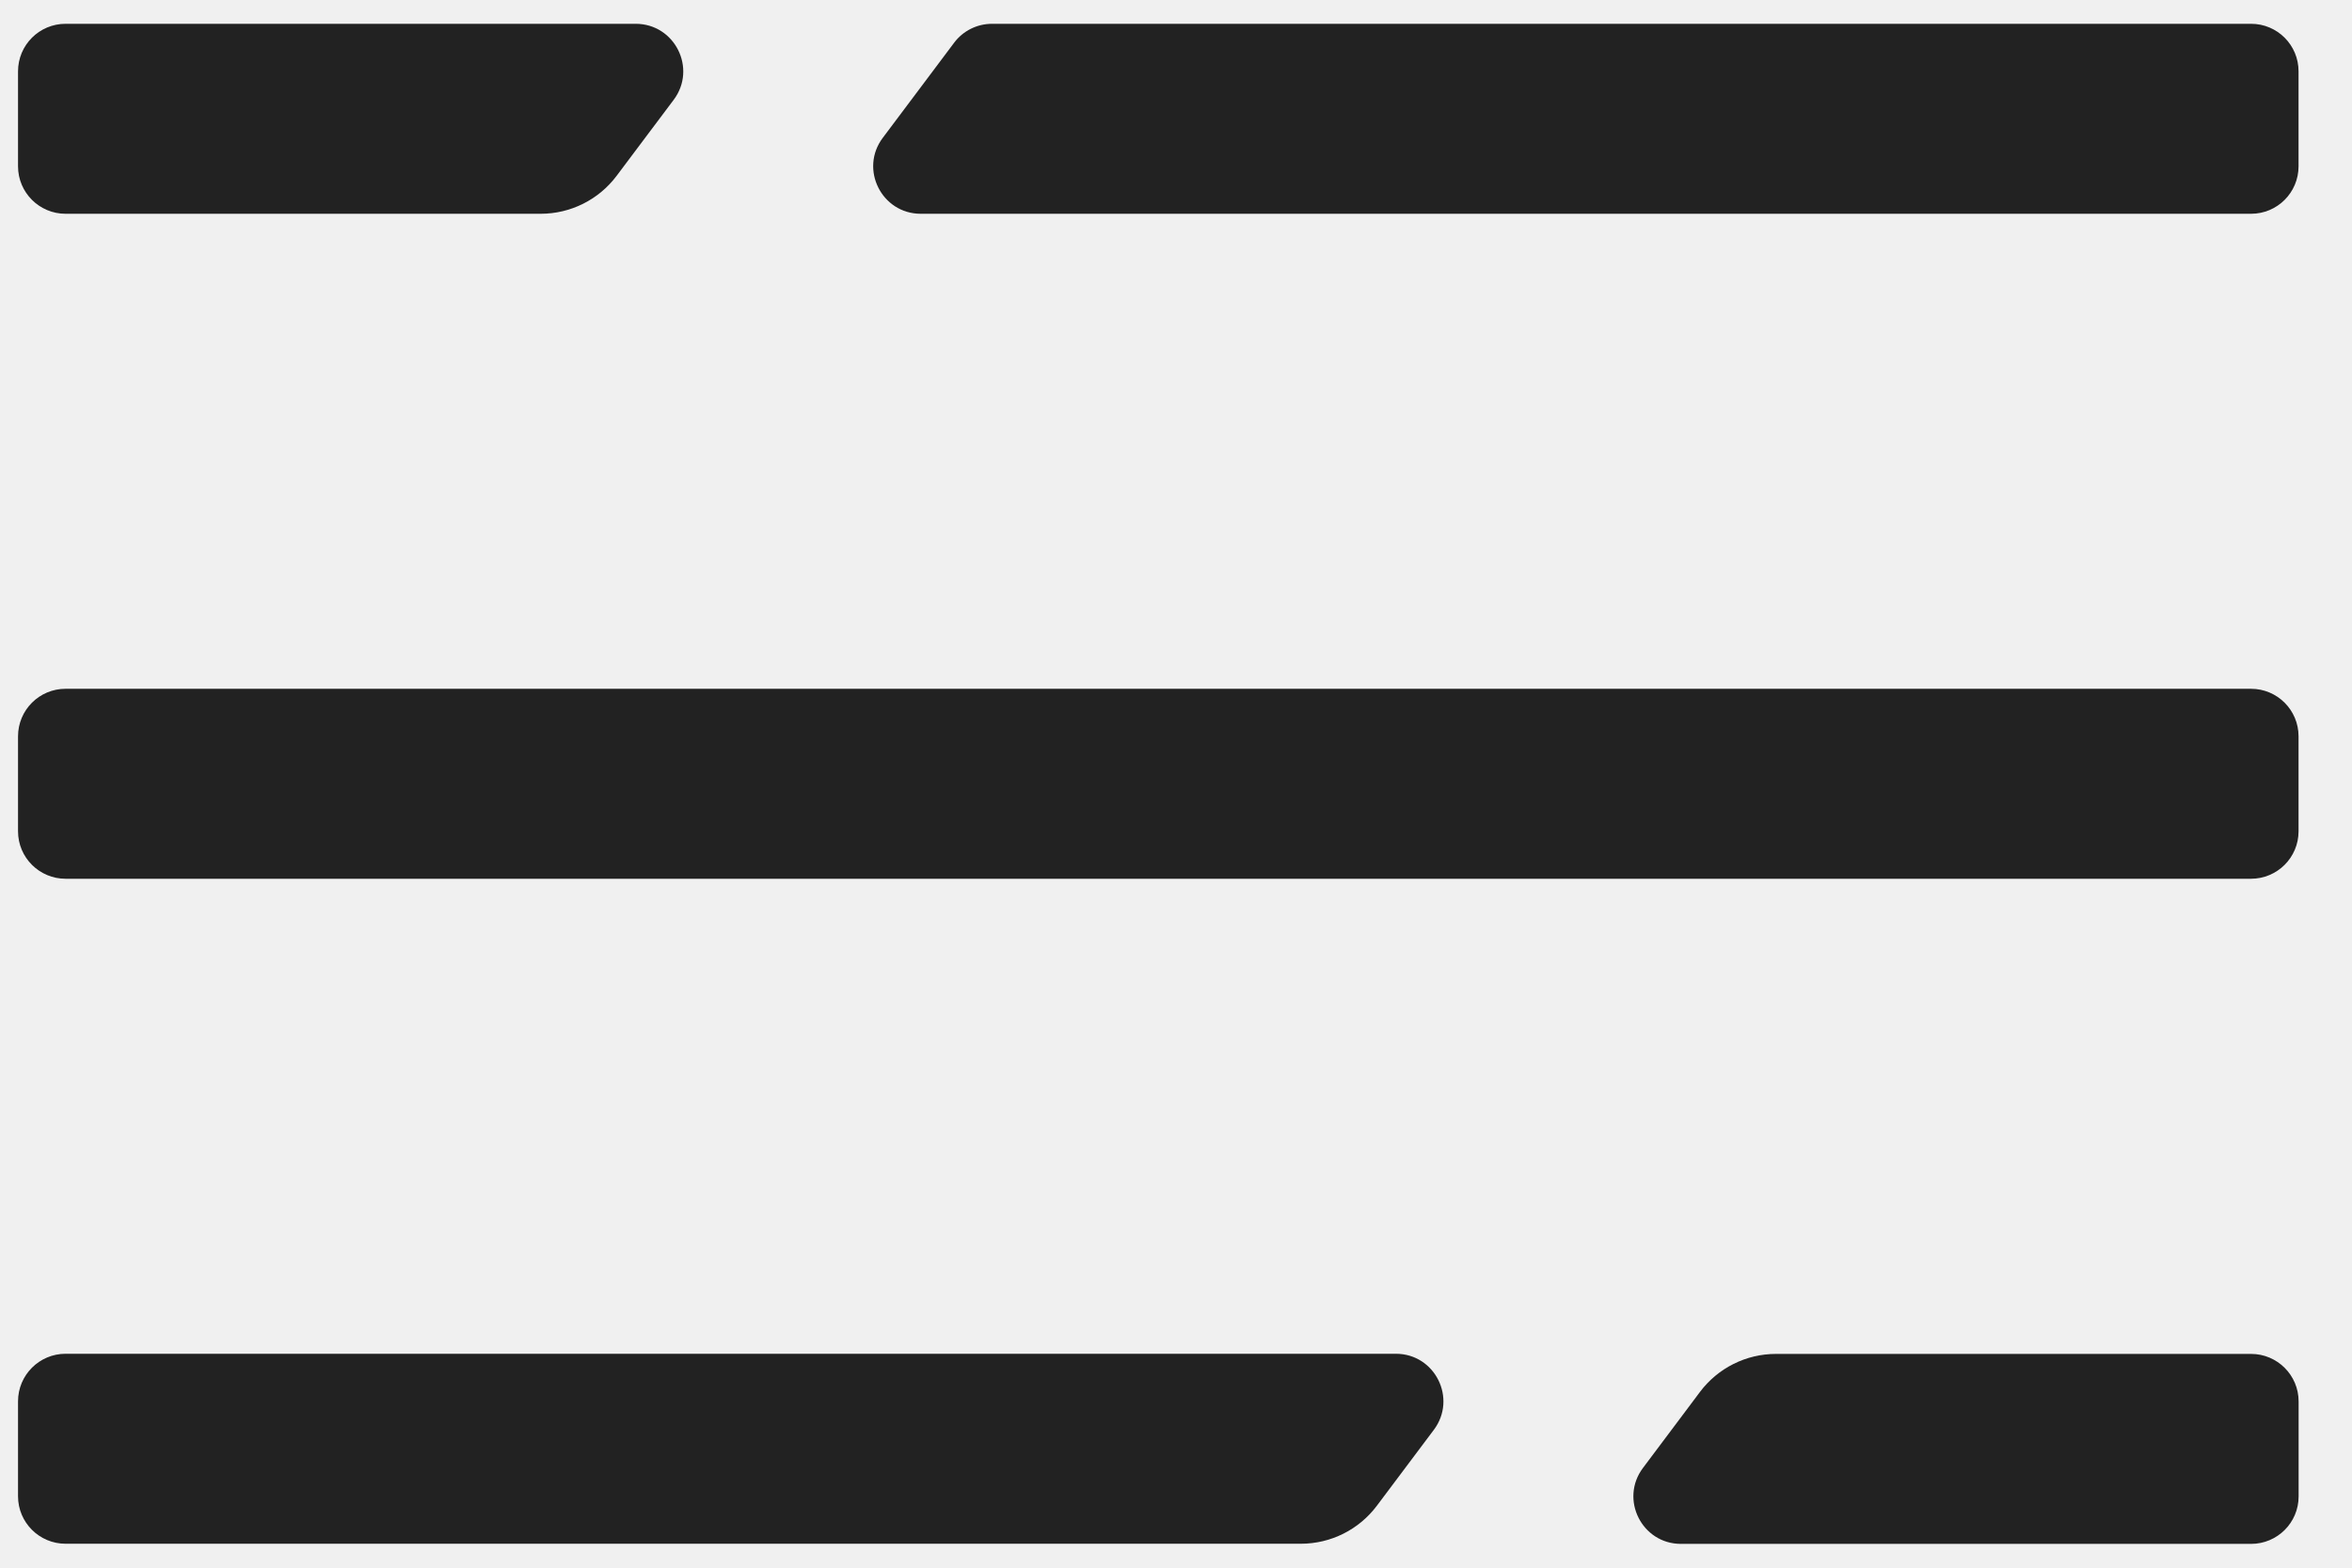
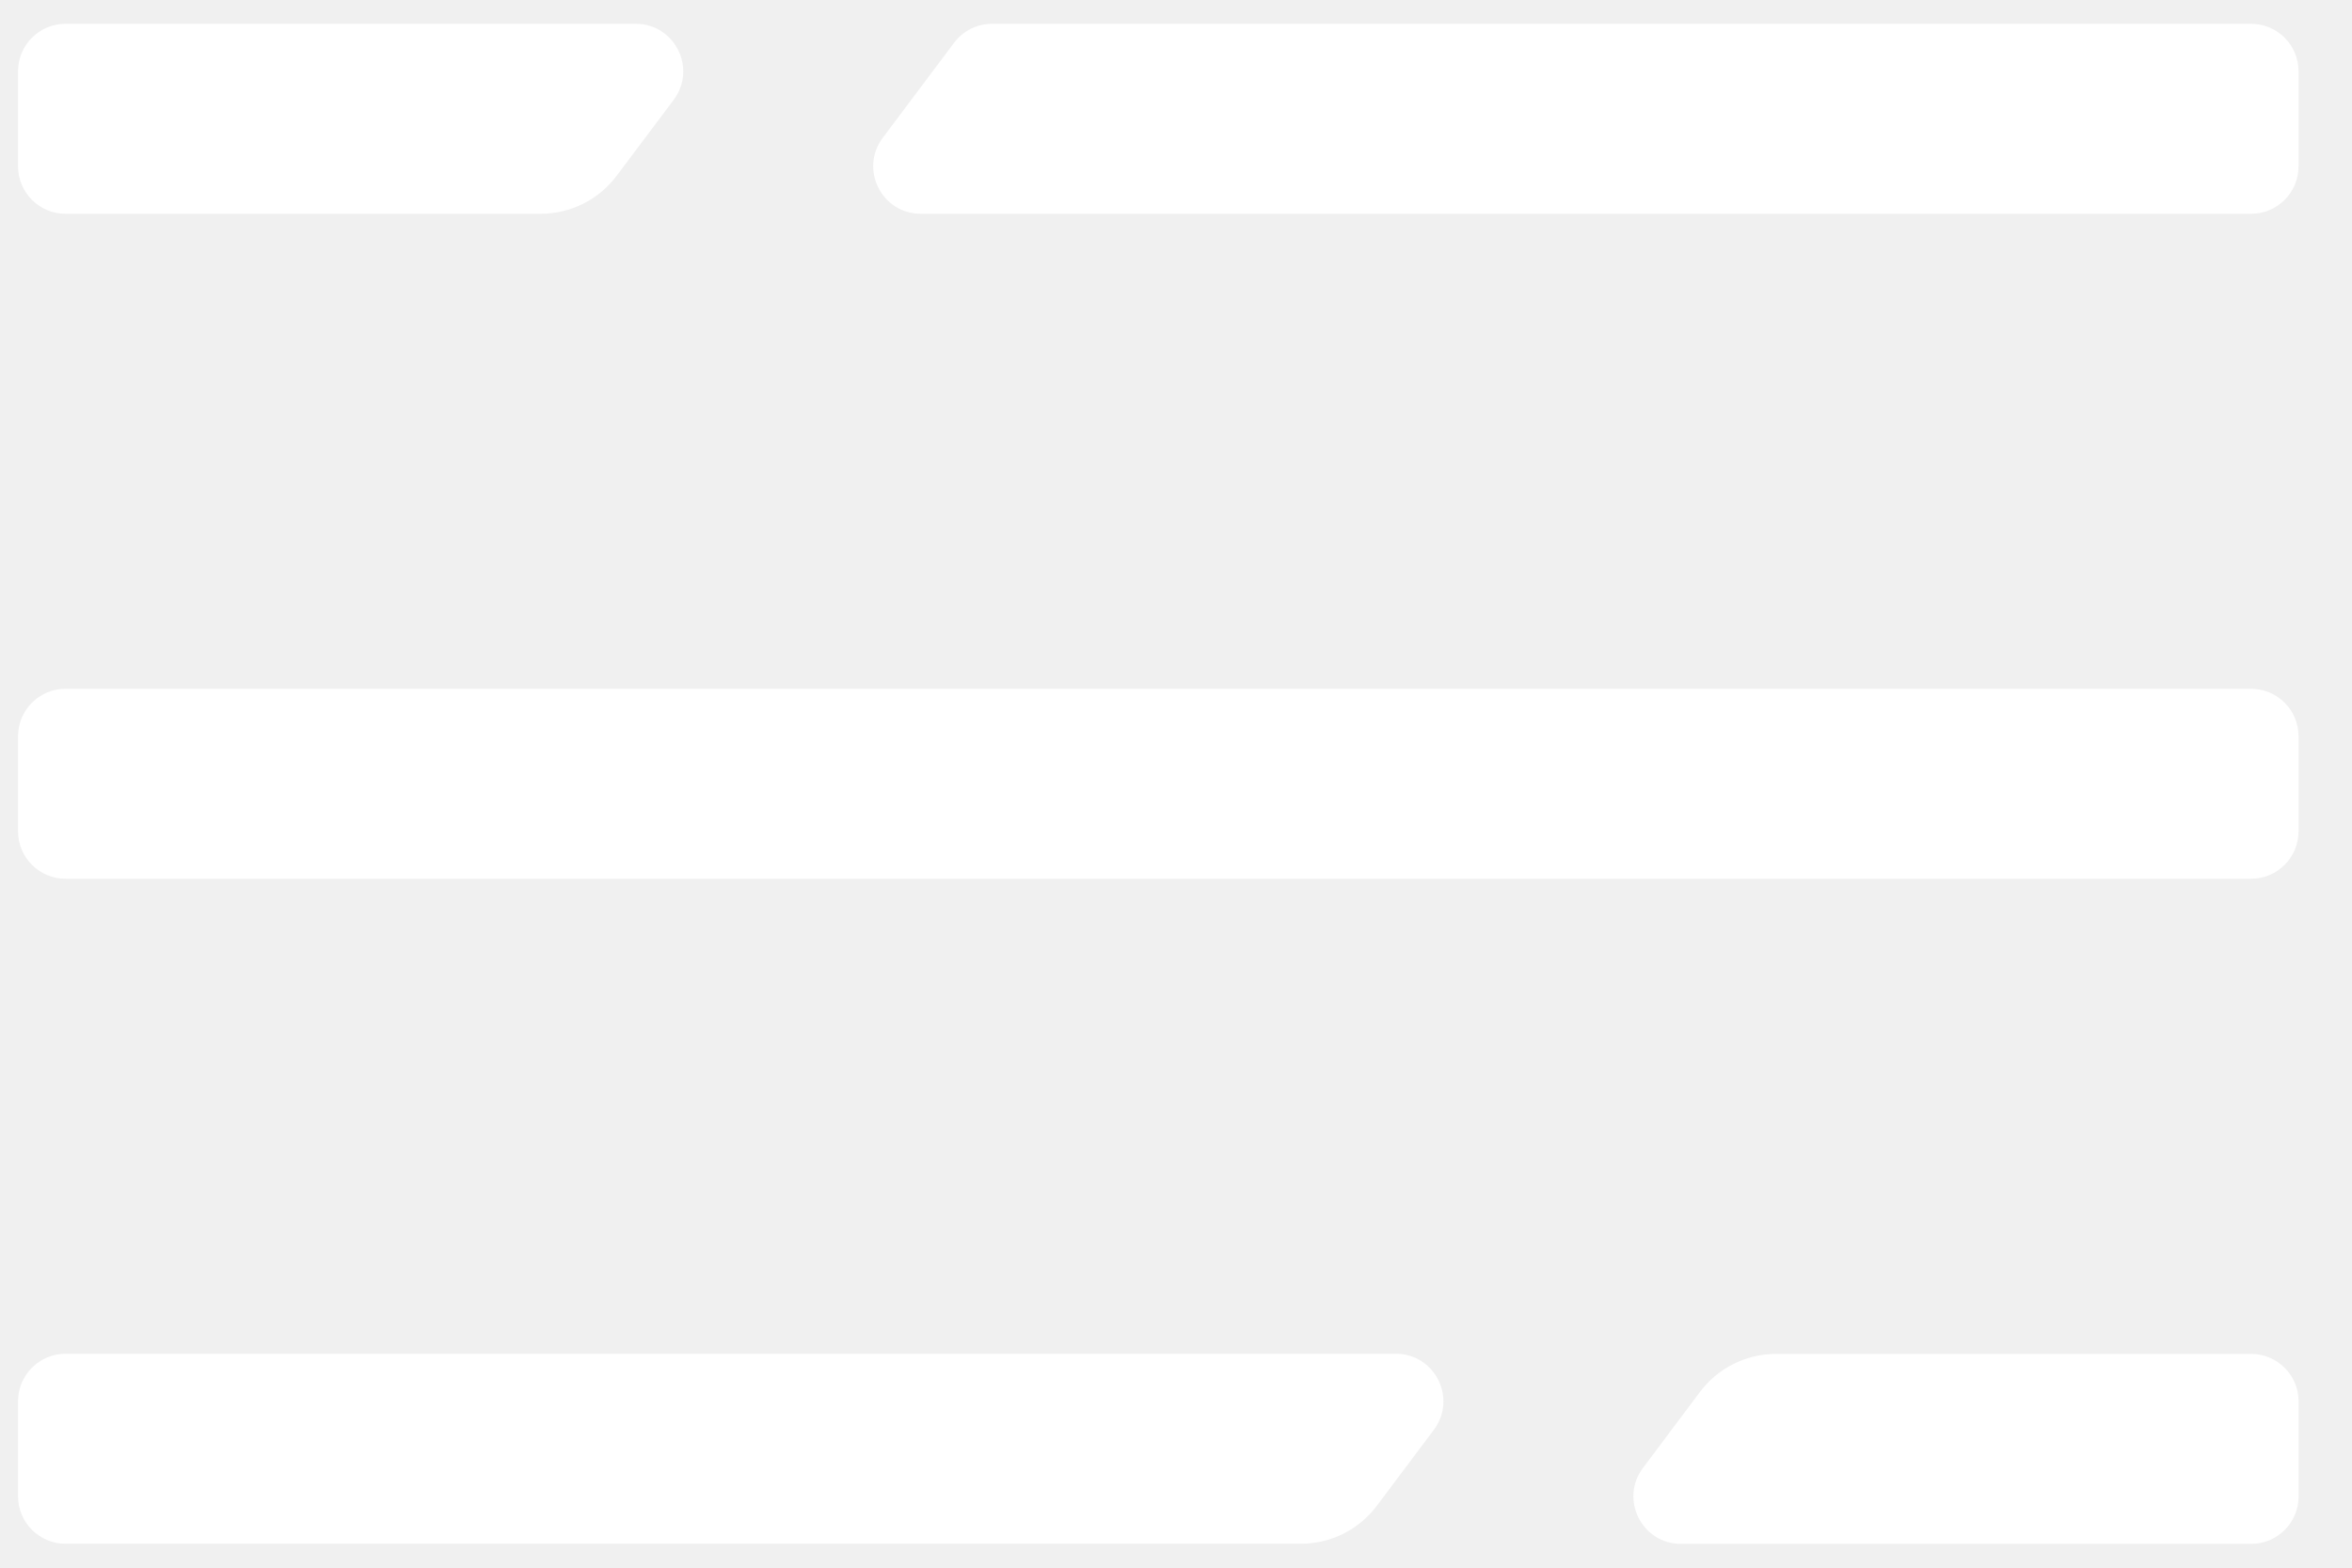
<svg xmlns="http://www.w3.org/2000/svg" width="33" height="22" viewBox="0 0 33 22" fill="none">
  <g clip-path="url(#clip0_2388_1361)">
-     <path d="M0.92 0.334H8.919C9.468 0.334 9.782 0.961 9.452 1.401L8.652 2.467C8.4 2.803 8.005 3 7.586 3H0.92C0.552 3 0.253 2.702 0.253 2.334V1.001C0.253 0.632 0.552 0.334 0.92 0.334Z" fill="#222222" />
-     <path d="M32.25 1.001V2.334C32.25 2.702 31.952 3 31.584 3H12.919C12.37 3 12.056 2.373 12.386 1.934L13.386 0.601C13.511 0.433 13.709 0.334 13.919 0.334H31.584C31.952 0.334 32.25 0.632 32.25 1.001Z" fill="#222222" />
-     <path d="M31.583 9.666H0.92C0.552 9.666 0.253 9.964 0.253 10.333V11.666C0.253 12.034 0.552 12.332 0.92 12.332H31.583C31.951 12.332 32.25 12.034 32.25 11.666V10.333C32.25 9.964 31.951 9.666 31.583 9.666Z" fill="#222222" />
-     <path d="M0.92 18.998H19.585C20.134 18.998 20.447 19.625 20.118 20.065L19.318 21.131C19.066 21.467 18.671 21.664 18.251 21.664H0.92C0.552 21.664 0.253 21.366 0.253 20.998V19.665C0.253 19.297 0.552 18.998 0.92 18.998Z" fill="#222222" />
-     <path d="M32.251 19.667V21C32.251 21.368 31.952 21.666 31.584 21.666H23.585C23.036 21.666 22.722 21.039 23.052 20.6L23.852 19.533C24.104 19.198 24.498 19 24.918 19H31.584C31.952 19 32.251 19.299 32.251 19.667Z" fill="#222222" />
+     <path d="M0.92 0.334H8.919C9.468 0.334 9.782 0.961 9.452 1.401L8.652 2.467C8.4 2.803 8.005 3 7.586 3H0.92C0.552 3 0.253 2.702 0.253 2.334V1.001C0.253 0.632 0.552 0.334 0.92 0.334Z" fill="#FFFFFF" />
+     <path d="M32.25 1.001V2.334C32.25 2.702 31.952 3 31.584 3H12.919C12.37 3 12.056 2.373 12.386 1.934L13.386 0.601C13.511 0.433 13.709 0.334 13.919 0.334H31.584C31.952 0.334 32.25 0.632 32.25 1.001Z" fill="#FFFFFF" />
+     <path d="M31.583 9.666H0.92C0.552 9.666 0.253 9.964 0.253 10.333V11.666C0.253 12.034 0.552 12.332 0.92 12.332H31.583C31.951 12.332 32.25 12.034 32.25 11.666V10.333C32.25 9.964 31.951 9.666 31.583 9.666Z" fill="#FFFFFF" />
+     <path d="M0.92 18.998H19.585C20.134 18.998 20.447 19.625 20.118 20.065L19.318 21.131C19.066 21.467 18.671 21.664 18.251 21.664H0.92C0.552 21.664 0.253 21.366 0.253 20.998V19.665C0.253 19.297 0.552 18.998 0.92 18.998Z" fill="#FFFFFF" />
+     <path d="M32.251 19.667V21C32.251 21.368 31.952 21.666 31.584 21.666H23.585C23.036 21.666 22.722 21.039 23.052 20.6L23.852 19.533C24.104 19.198 24.498 19 24.918 19H31.584C31.952 19 32.251 19.299 32.251 19.667Z" fill="#FFFFFF" />
  </g>
  <defs>
    <clipPath id="clip0_2388_1361">
      <rect width="31.997" height="21.331" fill="white" transform="translate(0.253174 0.333984)" />
    </clipPath>
  </defs>
</svg>
